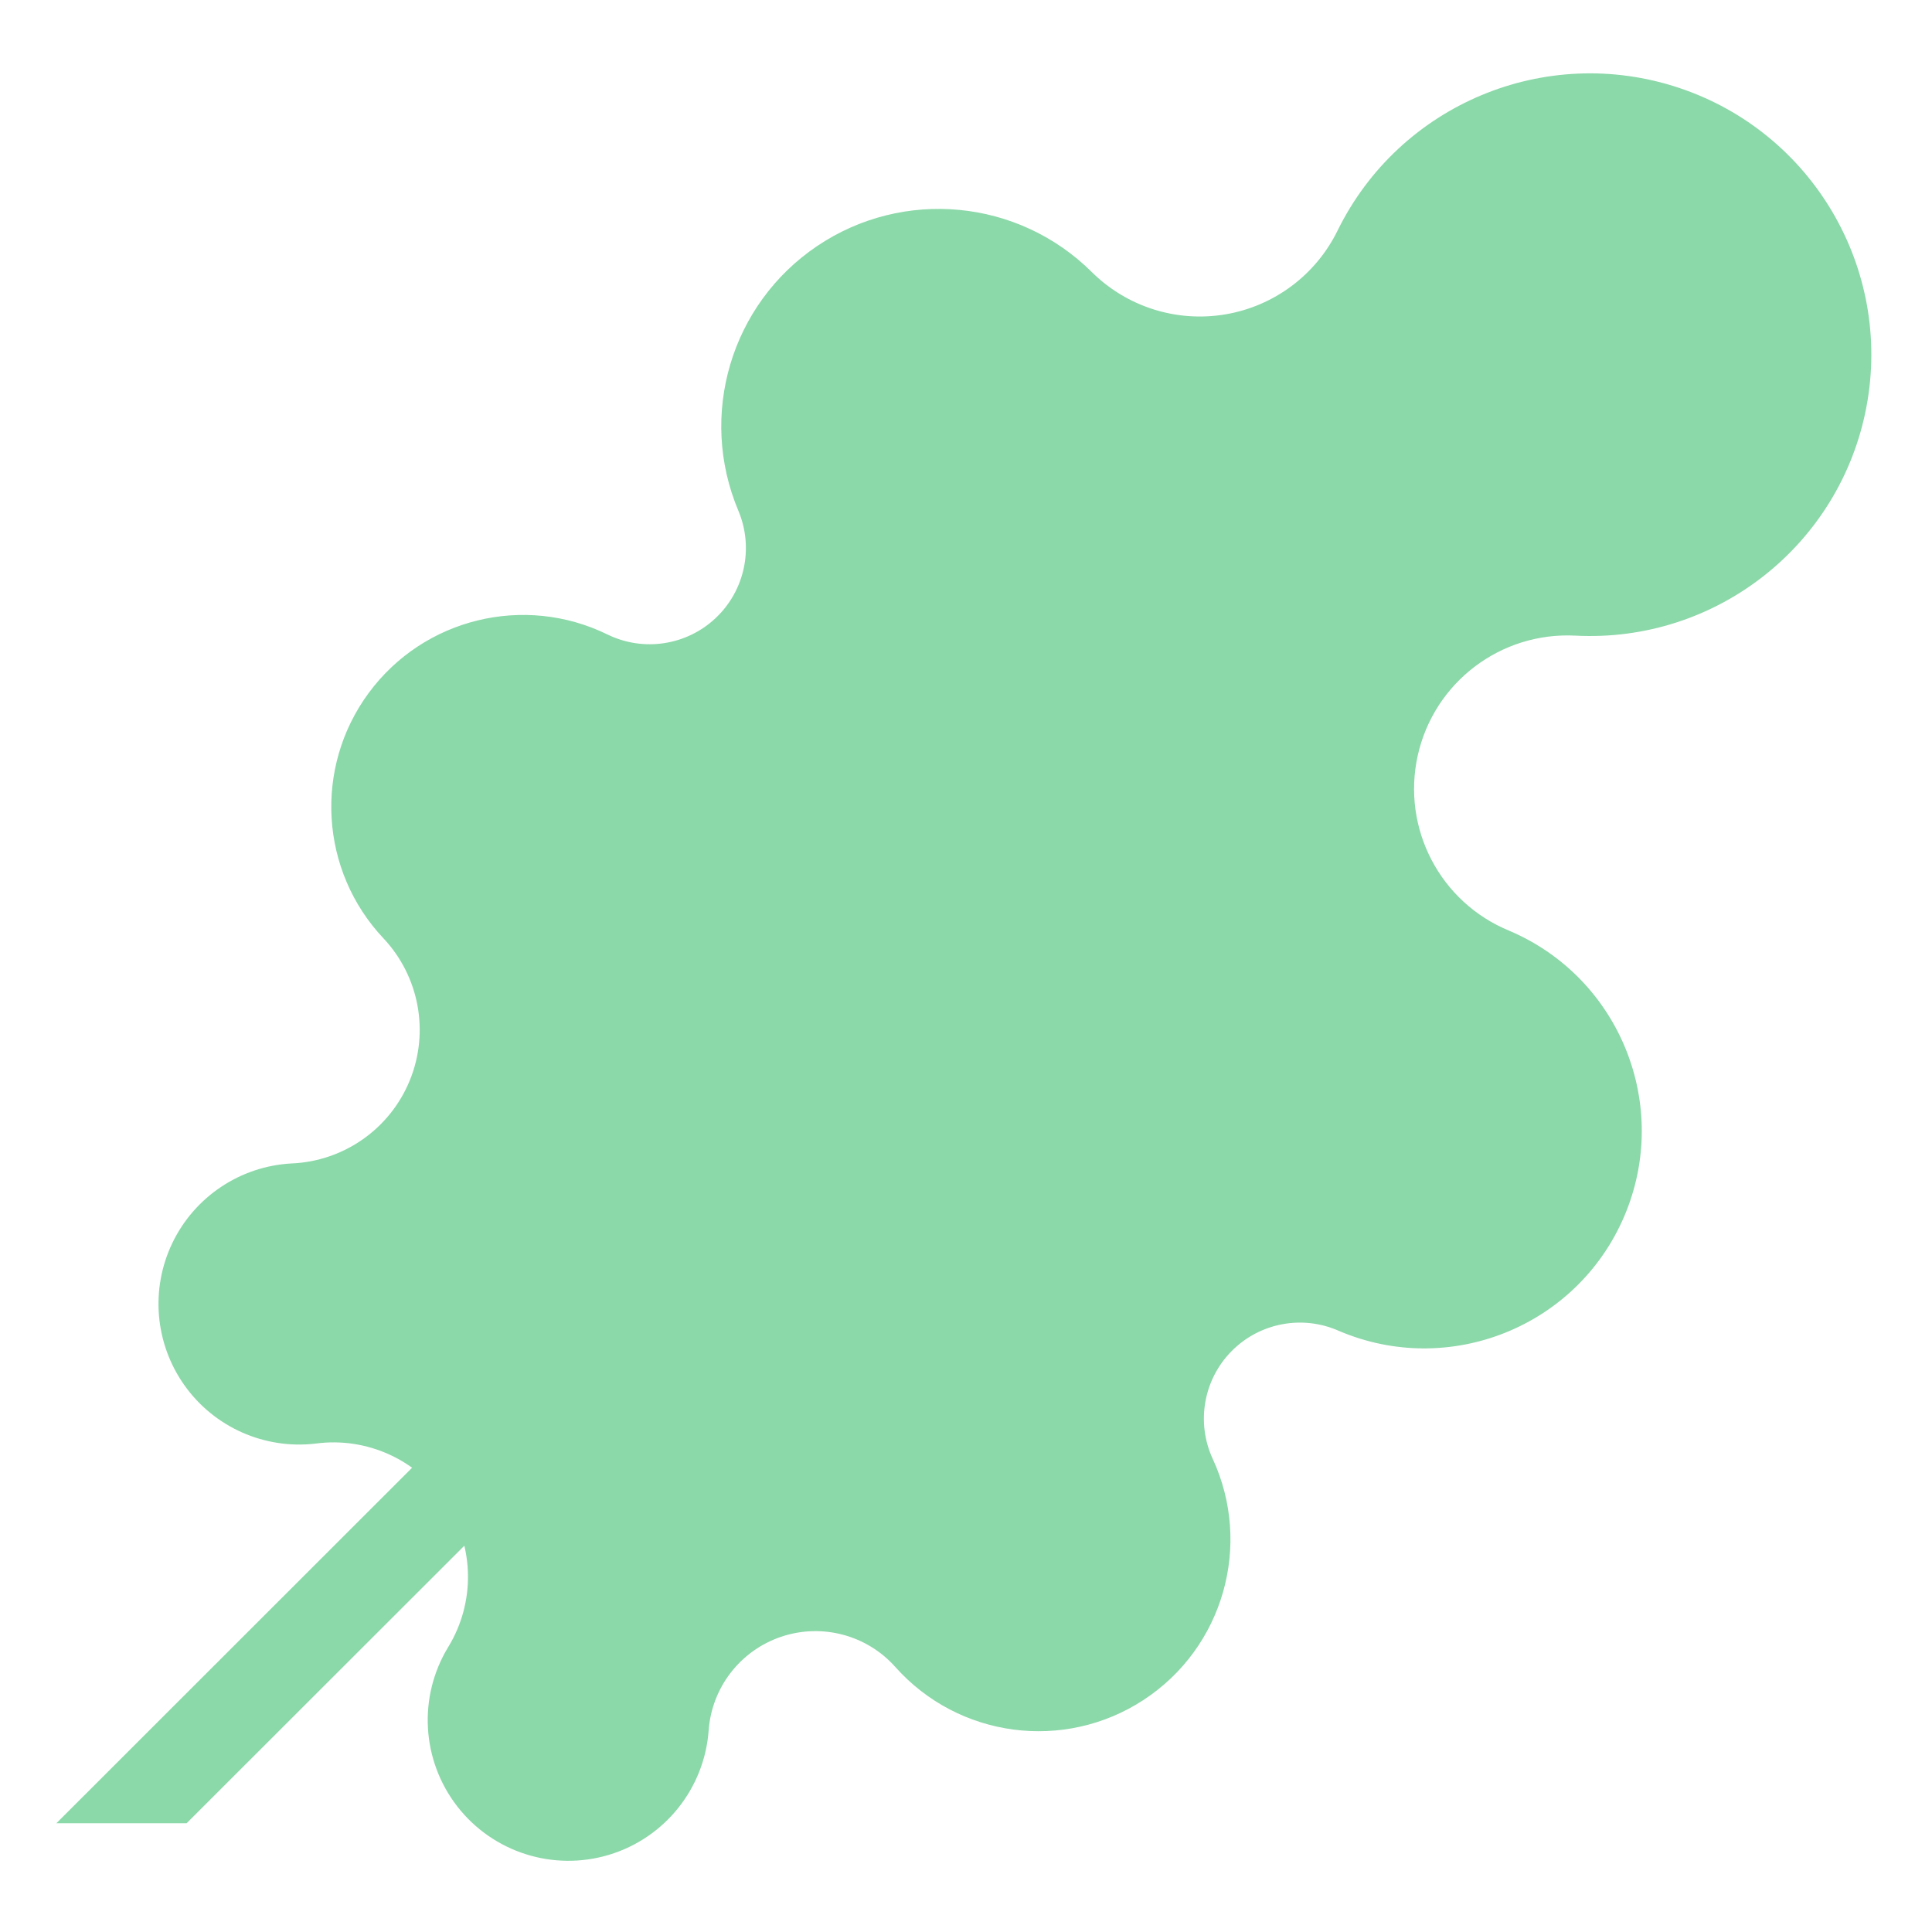
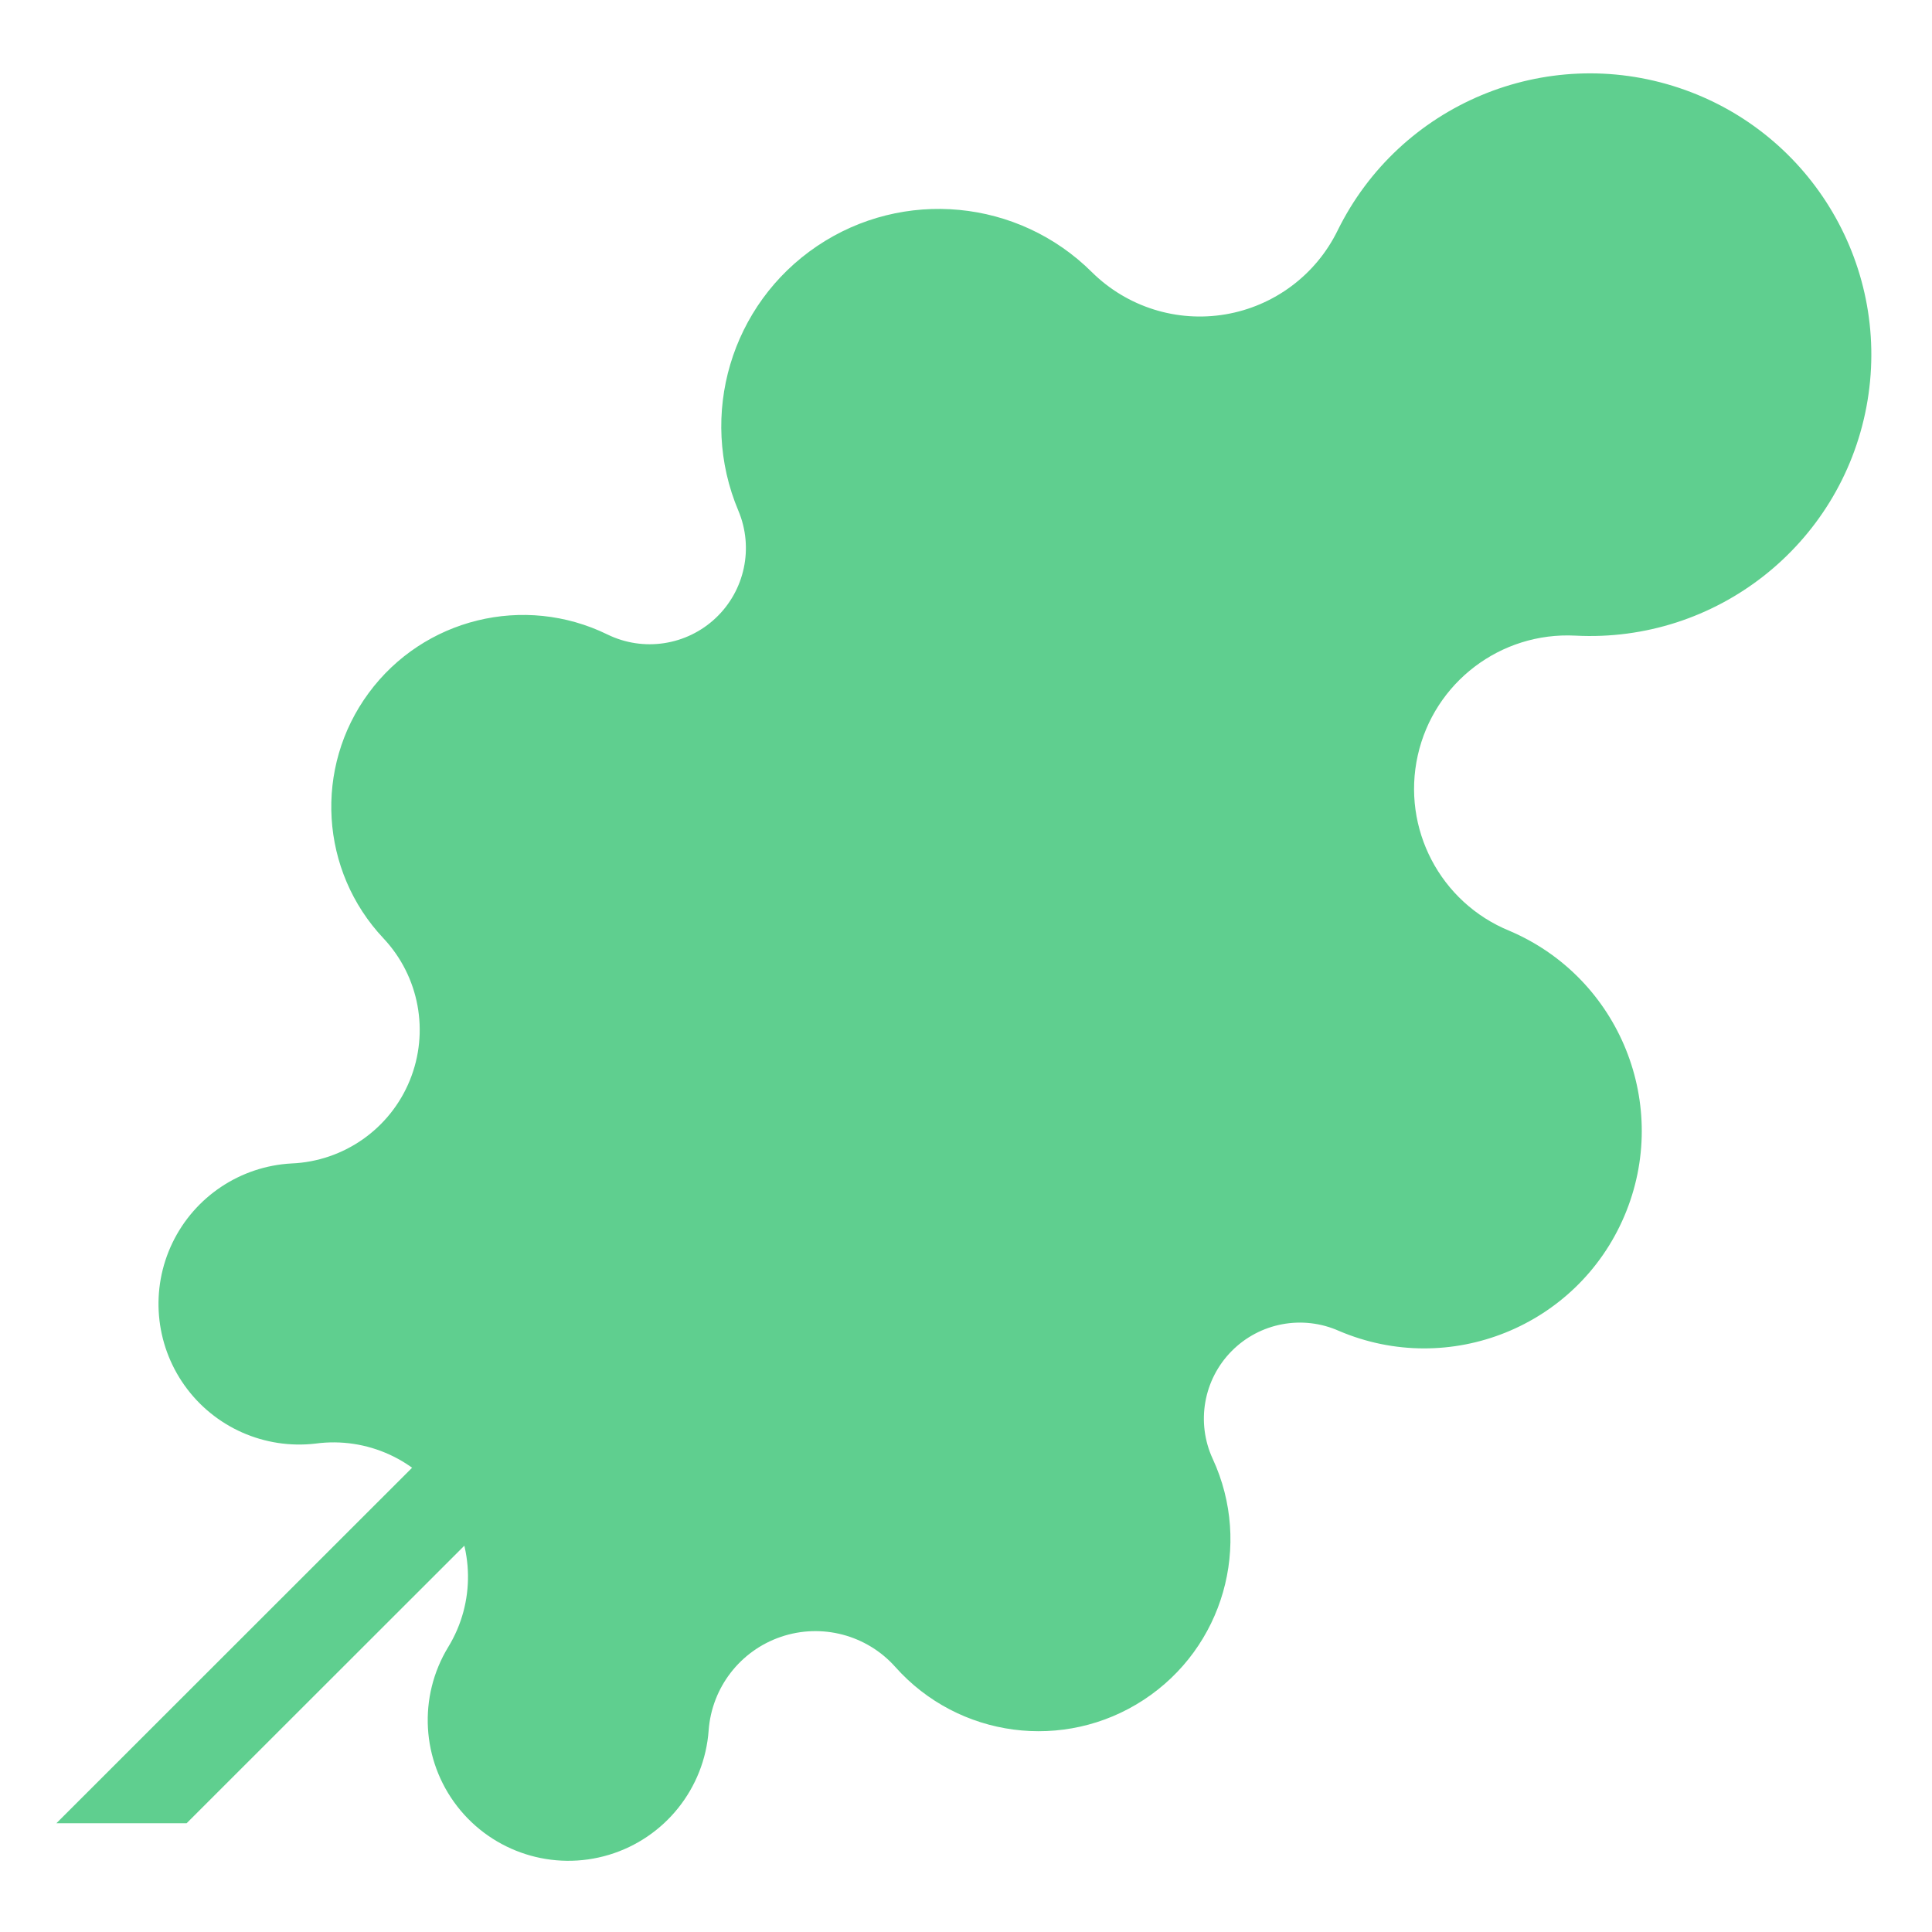
<svg xmlns="http://www.w3.org/2000/svg" viewBox="0 0 100 100">
-   <path fill="#8BD8A9" d="M16.33 74.72A7.28 7.28 0 1 1 15.09 60.22A6.92 6.92 0 0 0 19.85 48.57A9.93 9.93 0 0 1 31.44 32.84A4.98 4.98 0 0 0 38.22 26.44A11.25 11.25 0 0 1 56.52 14.09A7.94 7.94 0 0 0 69.23 11.94A14.56 14.56 0 1 1 81.54 32.9A7.94 7.94 0 0 0 78.13 48.18A11.25 11.25 0 1 1 69.31 68.89A4.97 4.97 0 0 0 62.77 75.51A9.93 9.93 0 0 1 46.34 86.28A5.54 5.54 0 0 0 36.68 89.56A7.28 7.28 0 1 1 23.2 85.25A6.96 6.96 0 0 0 16.33 74.72ZM21.95 75.35L25.32 78.72L9.66 94.37L2.92 94.37Z" />
+   <path fill="#5FCF8F" d="M16.33 74.72A7.28 7.28 0 1 1 15.09 60.22A6.92 6.92 0 0 0 19.85 48.57A9.93 9.93 0 0 1 31.44 32.84A4.98 4.98 0 0 0 38.22 26.44A11.25 11.25 0 0 1 56.52 14.09A7.94 7.94 0 0 0 69.23 11.94A14.56 14.56 0 1 1 81.54 32.9A7.94 7.94 0 0 0 78.13 48.18A11.25 11.25 0 1 1 69.31 68.89A4.97 4.97 0 0 0 62.77 75.51A9.93 9.93 0 0 1 46.34 86.28A5.54 5.54 0 0 0 36.68 89.56A7.28 7.28 0 1 1 23.2 85.25A6.96 6.96 0 0 0 16.33 74.72ZM21.95 75.35L25.32 78.72L9.66 94.37L2.92 94.37Z" />
</svg>
